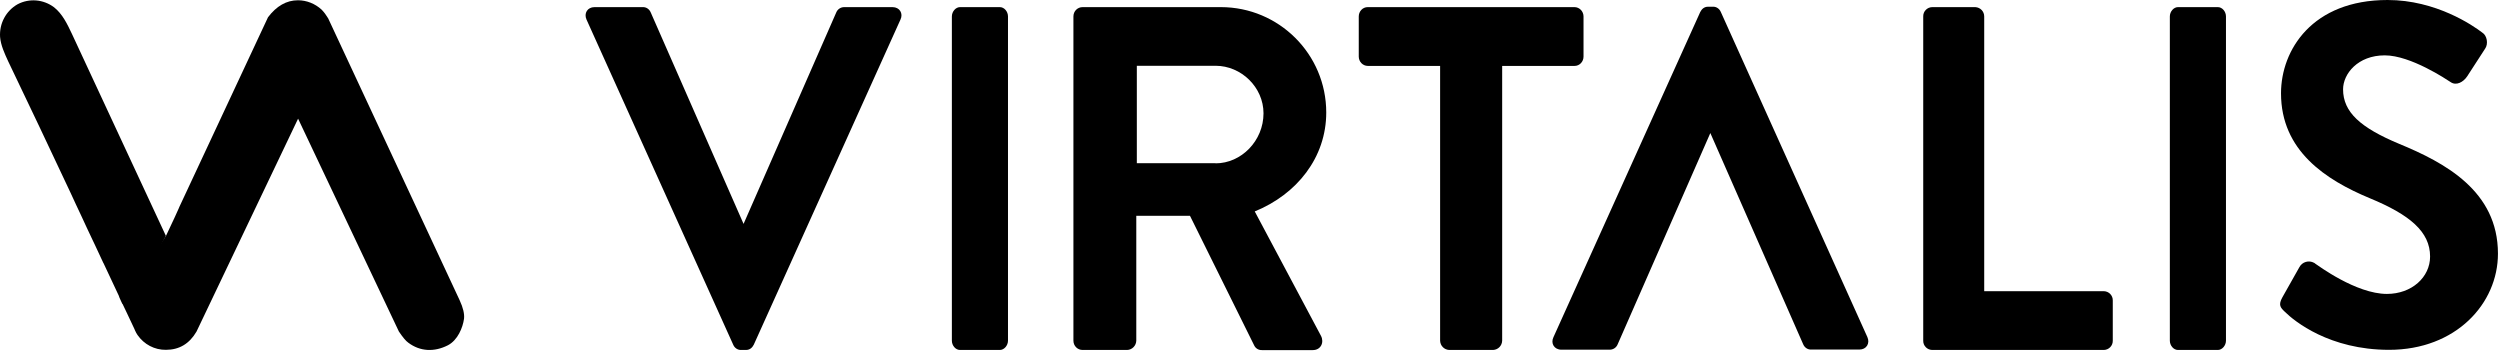
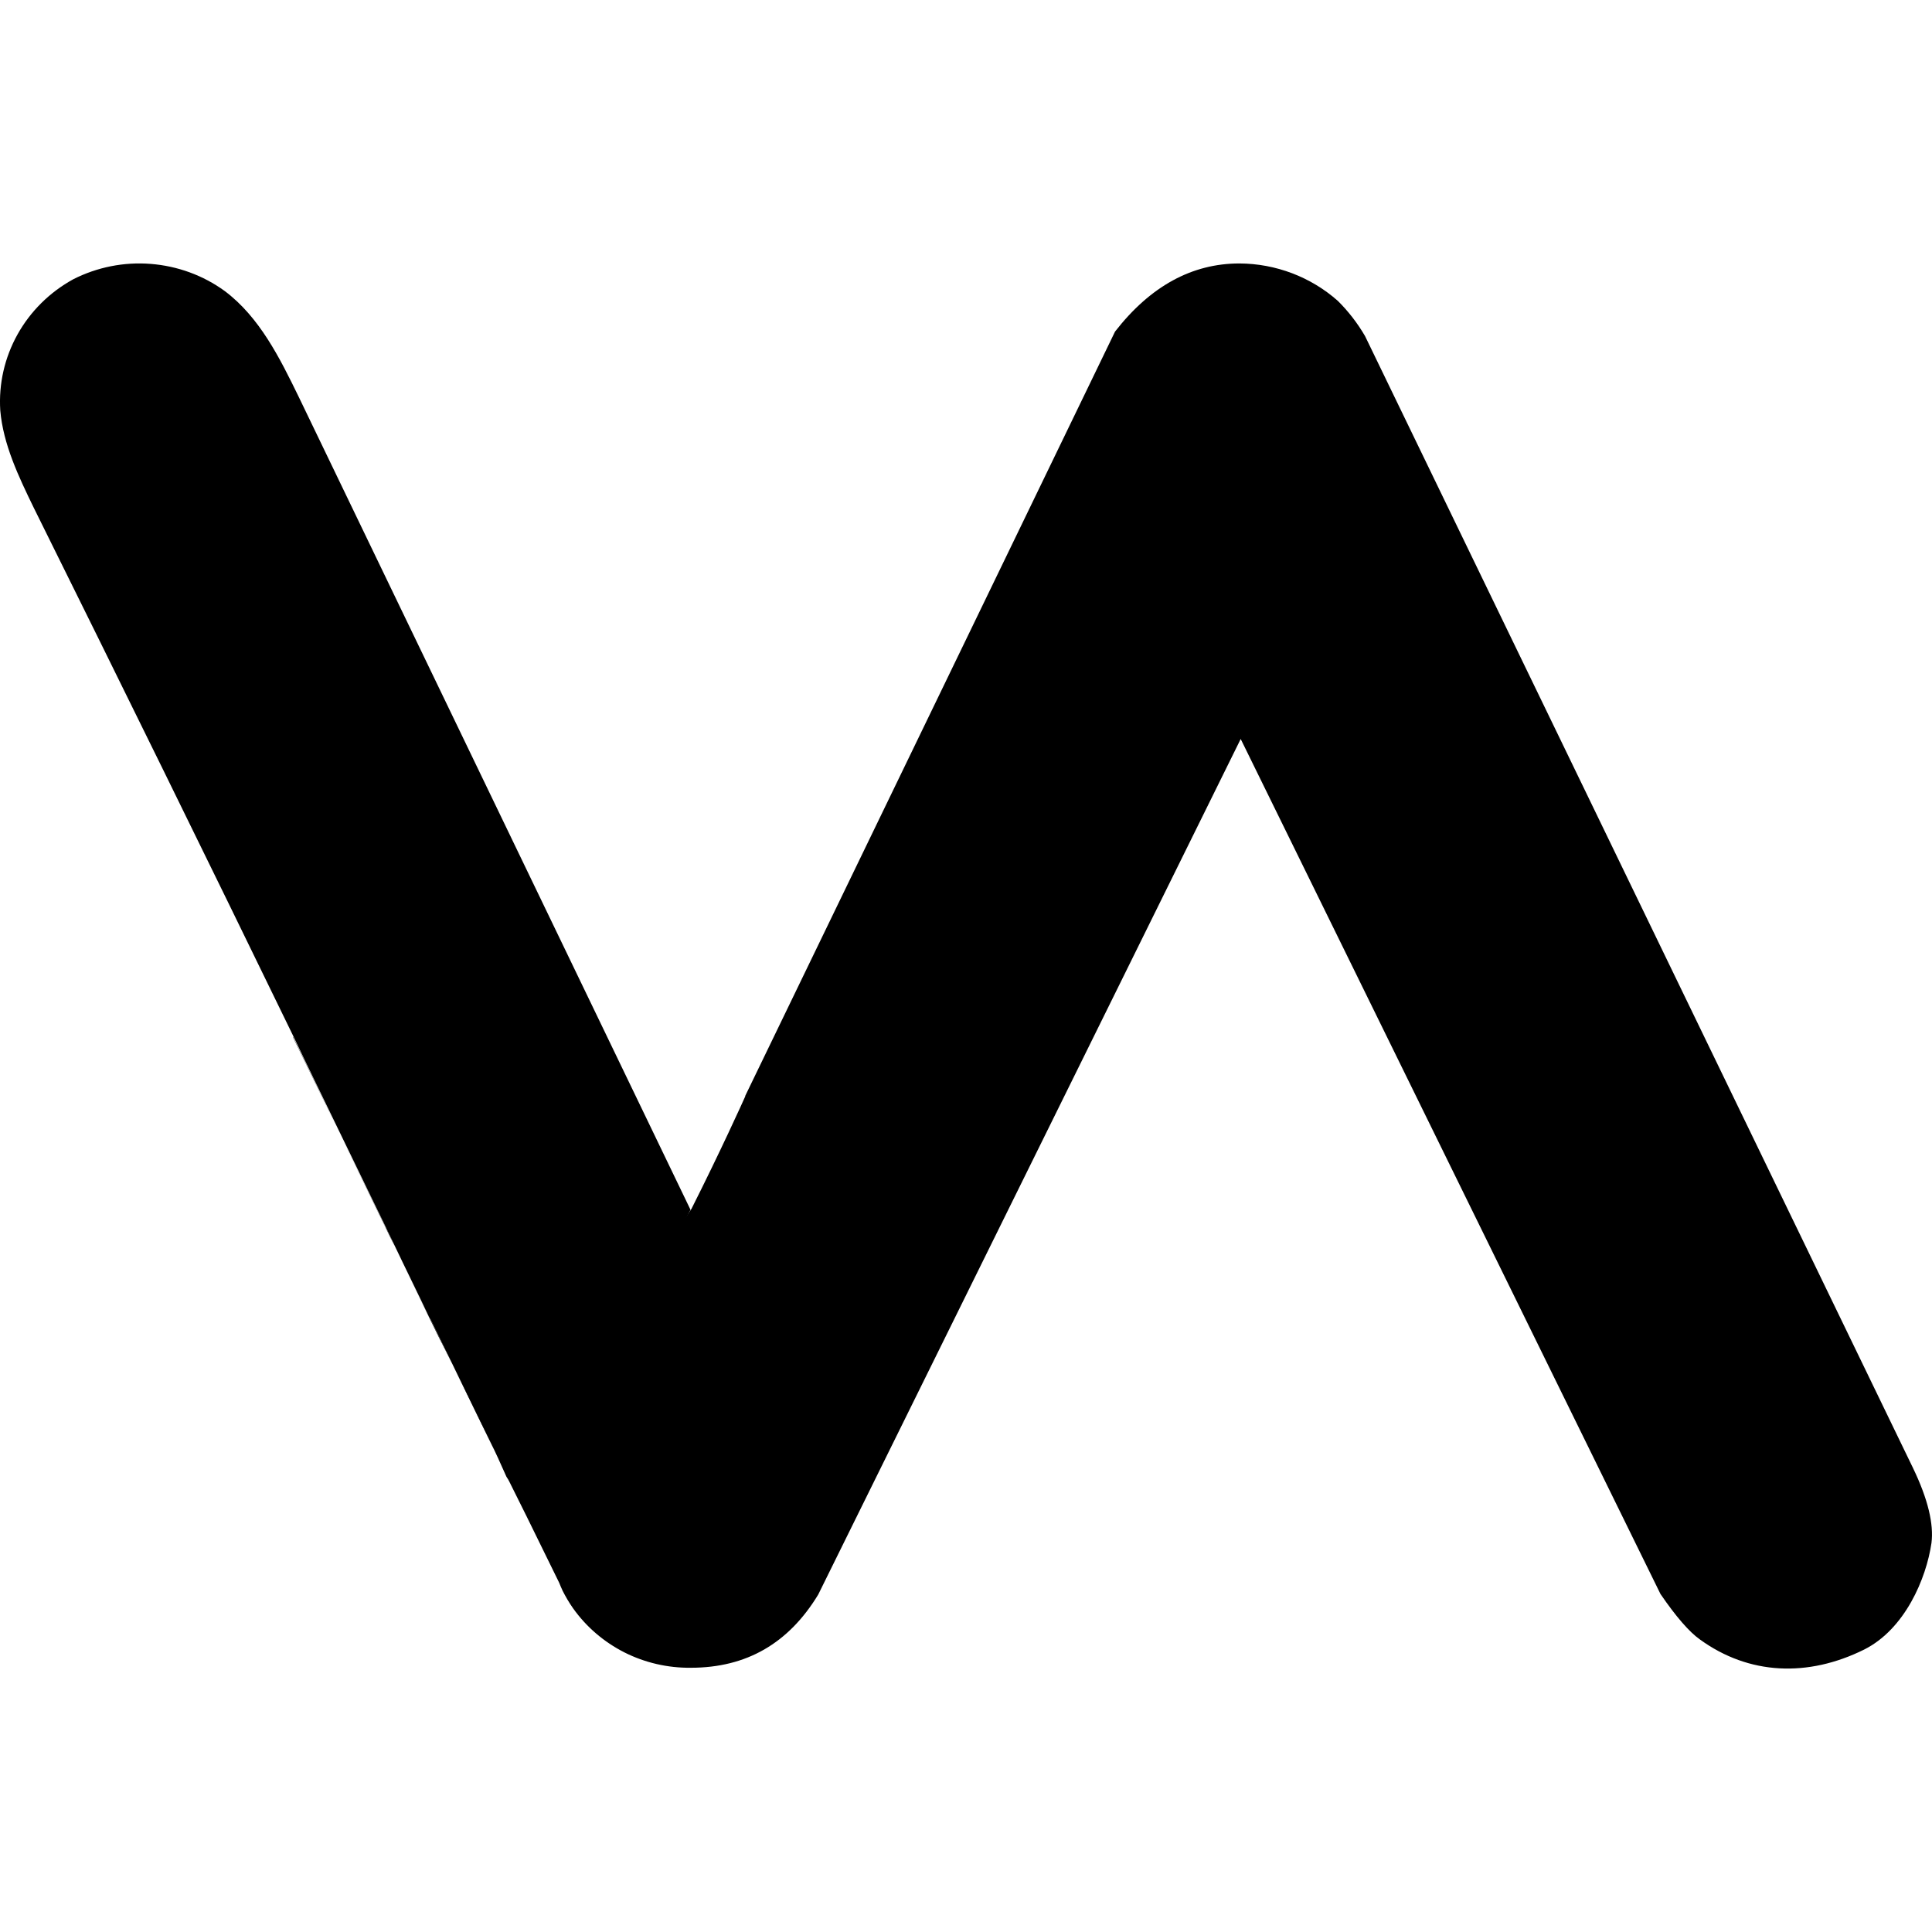
- <svg xmlns="http://www.w3.org/2000/svg" width="914" height="128" viewBox="0 0 914 128" fill="none">
-   <path d="M625.299 48.644L591.414 125.893C590.92 127.095 589.786 127.847 588.504 127.847H570.846C568.232 127.847 566.851 125.543 567.936 123.288L621.6 4.409C622.142 3.357 622.981 2.455 624.51 2.455H626.236C627.519 2.405 628.653 3.206 629.146 4.409L682.712 123.238C683.748 125.542 682.367 127.797 679.802 127.797H662.144C660.861 127.847 659.727 127.045 659.234 125.843L625.299 48.644Z" fill="black" />
-   <path d="M271.846 81.858L305.732 4.559C306.225 3.357 307.359 2.605 308.642 2.605H326.3C328.914 2.605 330.295 4.91 329.21 7.164L275.595 125.993C275.052 127.045 274.214 127.947 272.685 127.947H270.959C269.676 127.997 268.542 127.196 268.048 125.993L214.434 7.164C213.398 4.86 214.779 2.605 217.344 2.605H235.002C236.284 2.555 237.418 3.357 237.912 4.559L271.846 81.858Z" fill="black" />
-   <path d="M348.002 6.012C348.002 4.208 349.433 2.605 350.962 2.605H365.562C367.14 2.605 368.521 4.208 368.521 6.012V124.541C368.521 126.344 367.091 127.947 365.562 127.947H350.962C349.384 127.947 348.002 126.344 348.002 124.541V6.012Z" fill="black" />
-   <path d="M392.442 6.012C392.442 4.108 393.922 2.605 395.796 2.605H446.353C467.562 2.605 484.875 19.788 484.875 41.13C484.875 57.611 474.122 71.037 458.733 77.299L482.951 122.787C484.184 125.142 482.951 127.997 479.942 127.997H461.397C460.213 128.047 459.128 127.446 458.585 126.394L435.058 78.902H415.427V124.541C415.378 126.394 413.898 127.897 412.073 127.947H395.796C393.922 127.947 392.442 126.444 392.442 124.541V6.012ZM444.429 59.715C453.801 59.715 461.939 51.499 461.939 41.43C461.939 31.912 453.801 24.047 444.429 24.047H415.624V59.665H444.429V59.715Z" fill="black" />
-   <path d="M526.505 24.097H500.067C498.242 24.097 496.762 22.544 496.762 20.69V6.012C496.762 4.158 498.193 2.605 500.018 2.605C500.018 2.605 500.018 2.605 500.067 2.605H575.631C577.456 2.605 578.936 4.158 578.936 6.012V20.69C578.936 22.544 577.505 24.097 575.68 24.097C575.68 24.097 575.68 24.097 575.631 24.097H549.193V124.541C549.144 126.394 547.714 127.847 545.889 127.947H529.809C527.984 127.847 526.554 126.394 526.505 124.541V24.097Z" fill="black" />
-   <path d="M703.132 6.012C703.083 4.158 704.563 2.655 706.388 2.605H722.171C723.996 2.705 725.427 4.158 725.427 6.012V106.456H769.177C771.002 106.506 772.481 108.009 772.432 109.862V124.541C772.481 126.394 771.002 127.897 769.177 127.947H706.388C704.563 127.897 703.083 126.394 703.132 124.541V6.012Z" fill="black" />
-   <path d="M793.295 6.012C793.295 4.208 794.726 2.605 796.255 2.605H810.855C812.433 2.605 813.814 4.208 813.814 6.012V124.541C813.814 126.344 812.384 127.947 810.855 127.947H796.255C794.676 127.947 793.295 126.344 793.295 124.541V6.012Z" fill="black" />
-   <path d="M834.432 108.71L840.647 97.689C841.683 95.735 844.1 95.034 846.023 96.085C846.22 96.186 846.368 96.286 846.516 96.436C847.404 96.987 861.363 107.457 872.658 107.457C881.684 107.457 888.441 101.396 888.441 93.781C888.441 84.713 880.994 78.502 866.443 72.49C850.166 65.727 833.939 55.056 833.939 34.116C833.939 18.285 845.333 0 872.905 0C890.562 0 904.077 9.268 907.53 11.923C909.256 12.975 909.799 16.031 908.565 17.784L902.005 27.904C900.624 30.008 898.01 31.461 895.939 30.008C894.558 29.106 881.388 20.239 871.869 20.239C862.004 20.239 856.628 27.002 856.628 32.663C856.628 41.029 863.04 46.69 877.048 52.551C893.818 59.465 913.251 69.785 913.251 92.729C913.251 111.014 897.862 127.897 873.447 127.897C851.646 127.897 838.822 117.427 835.369 114.02C833.742 112.467 832.854 111.565 834.432 108.71Z" fill="black" />
-   <path fill-rule="evenodd" clip-rule="evenodd" d="M60.742 86.116C63.257 80.906 65.279 76.347 65.477 75.896V75.846L97.981 6.312C101.088 2.204 104.738 0.1 108.931 0.1C112.137 0.1 115.195 1.353 117.562 3.507C118.5 4.459 119.289 5.561 119.979 6.713L168.021 109.712C169.352 112.567 169.846 114.822 169.648 116.525C169.204 119.781 167.33 124.39 163.729 126.244C158.797 128.748 153.618 128.548 149.278 125.292C148.34 124.641 147.206 123.238 145.825 121.184L108.98 43.384L71.839 121.234C69.225 125.693 65.526 127.897 60.643 127.897C56.5 127.947 52.653 125.893 50.285 122.486C49.94 121.985 49.644 121.434 49.397 120.883C49.348 120.783 49.298 120.633 49.249 120.533C49.2 120.432 49.151 120.282 49.101 120.182L46.24 114.12L44.662 110.814L60.742 86.116Z" fill="black" />
-   <path fill-rule="evenodd" clip-rule="evenodd" d="M43.429 108.109L37.855 96.236L37.757 96.086C36.721 93.881 35.685 91.627 34.649 89.423C34.403 88.872 34.107 88.22 33.811 87.669C32.43 84.714 31.049 81.858 29.717 78.902C28.385 76.047 27.053 73.292 25.771 70.436C18.224 54.355 10.629 38.324 2.934 22.293C1.652 19.488 0.271 16.532 0.024 13.476C-0.272 8.567 2.194 3.958 6.436 1.553C10.727 -0.701 15.857 -0.25 19.753 2.655C22.811 5.06 24.587 8.767 26.264 12.324L60.643 86.217L49.052 108.359C47.325 111.515 45.944 112.267 44.711 110.914L44.612 110.814L44.465 110.564L43.675 108.81" fill="black" />
+ <svg xmlns="http://www.w3.org/2000/svg" width="22" height="22" viewBox="0 0 22 22" fill="none">
+   <path d="M5.63 16.515L4.906 15.029L4.892 15.01L3.337 11.813V11.806C3.509 12.162 3.68 12.511 3.849 12.866C4.027 13.233 4.207 13.594 4.385 13.963C4.424 14.034 4.458 14.112 4.49 14.183C4.661 14.532 4.826 14.881 4.998 15.229C5.215 15.656 5.426 16.082 5.63 16.515Z" fill="currentColor" />
+   <path d="M7.874 13.765C8.203 13.112 8.46 12.544 8.486 12.485V12.479L12.697 3.776C13.099 3.259 13.573 3 14.114 3C14.528 3.002 14.927 3.154 15.234 3.426C15.355 3.546 15.459 3.681 15.544 3.827L21.784 16.717C21.955 17.072 22.021 17.356 21.994 17.57C21.935 17.976 21.691 18.552 21.227 18.784C20.588 19.101 19.916 19.075 19.356 18.668C19.237 18.584 19.085 18.41 18.908 18.151L14.128 8.415L9.317 18.158C8.98 18.713 8.5 18.991 7.867 18.991C7.604 18.994 7.344 18.934 7.11 18.816C6.876 18.697 6.675 18.525 6.525 18.313C6.48 18.249 6.441 18.182 6.406 18.113C6.399 18.1 6.393 18.08 6.386 18.068C6.38 18.055 6.373 18.035 6.367 18.022L5.998 17.27L5.791 16.854L7.874 13.765Z" fill="currentColor" />
+   <path d="M5.63 16.515L4.906 15.029L4.892 15.01C4.761 14.732 4.622 14.454 4.49 14.176C4.457 14.105 4.418 14.028 4.385 13.957C4.207 13.589 4.029 13.226 3.851 12.858C3.68 12.503 3.509 12.155 3.34 11.799C2.363 9.789 1.377 7.782 0.382 5.777C0.213 5.429 0.036 5.06 0.003 4.673C-0.016 4.372 0.052 4.073 0.199 3.809C0.346 3.545 0.566 3.327 0.834 3.18C1.106 3.042 1.411 2.981 1.716 3.005C2.021 3.029 2.313 3.135 2.559 3.314C2.955 3.611 3.186 4.076 3.403 4.522L7.863 13.776L6.36 16.548C6.136 16.942 5.959 17.038 5.8 16.861L5.787 16.848L5.767 16.816L5.668 16.596" fill="currentColor" />
</svg>
